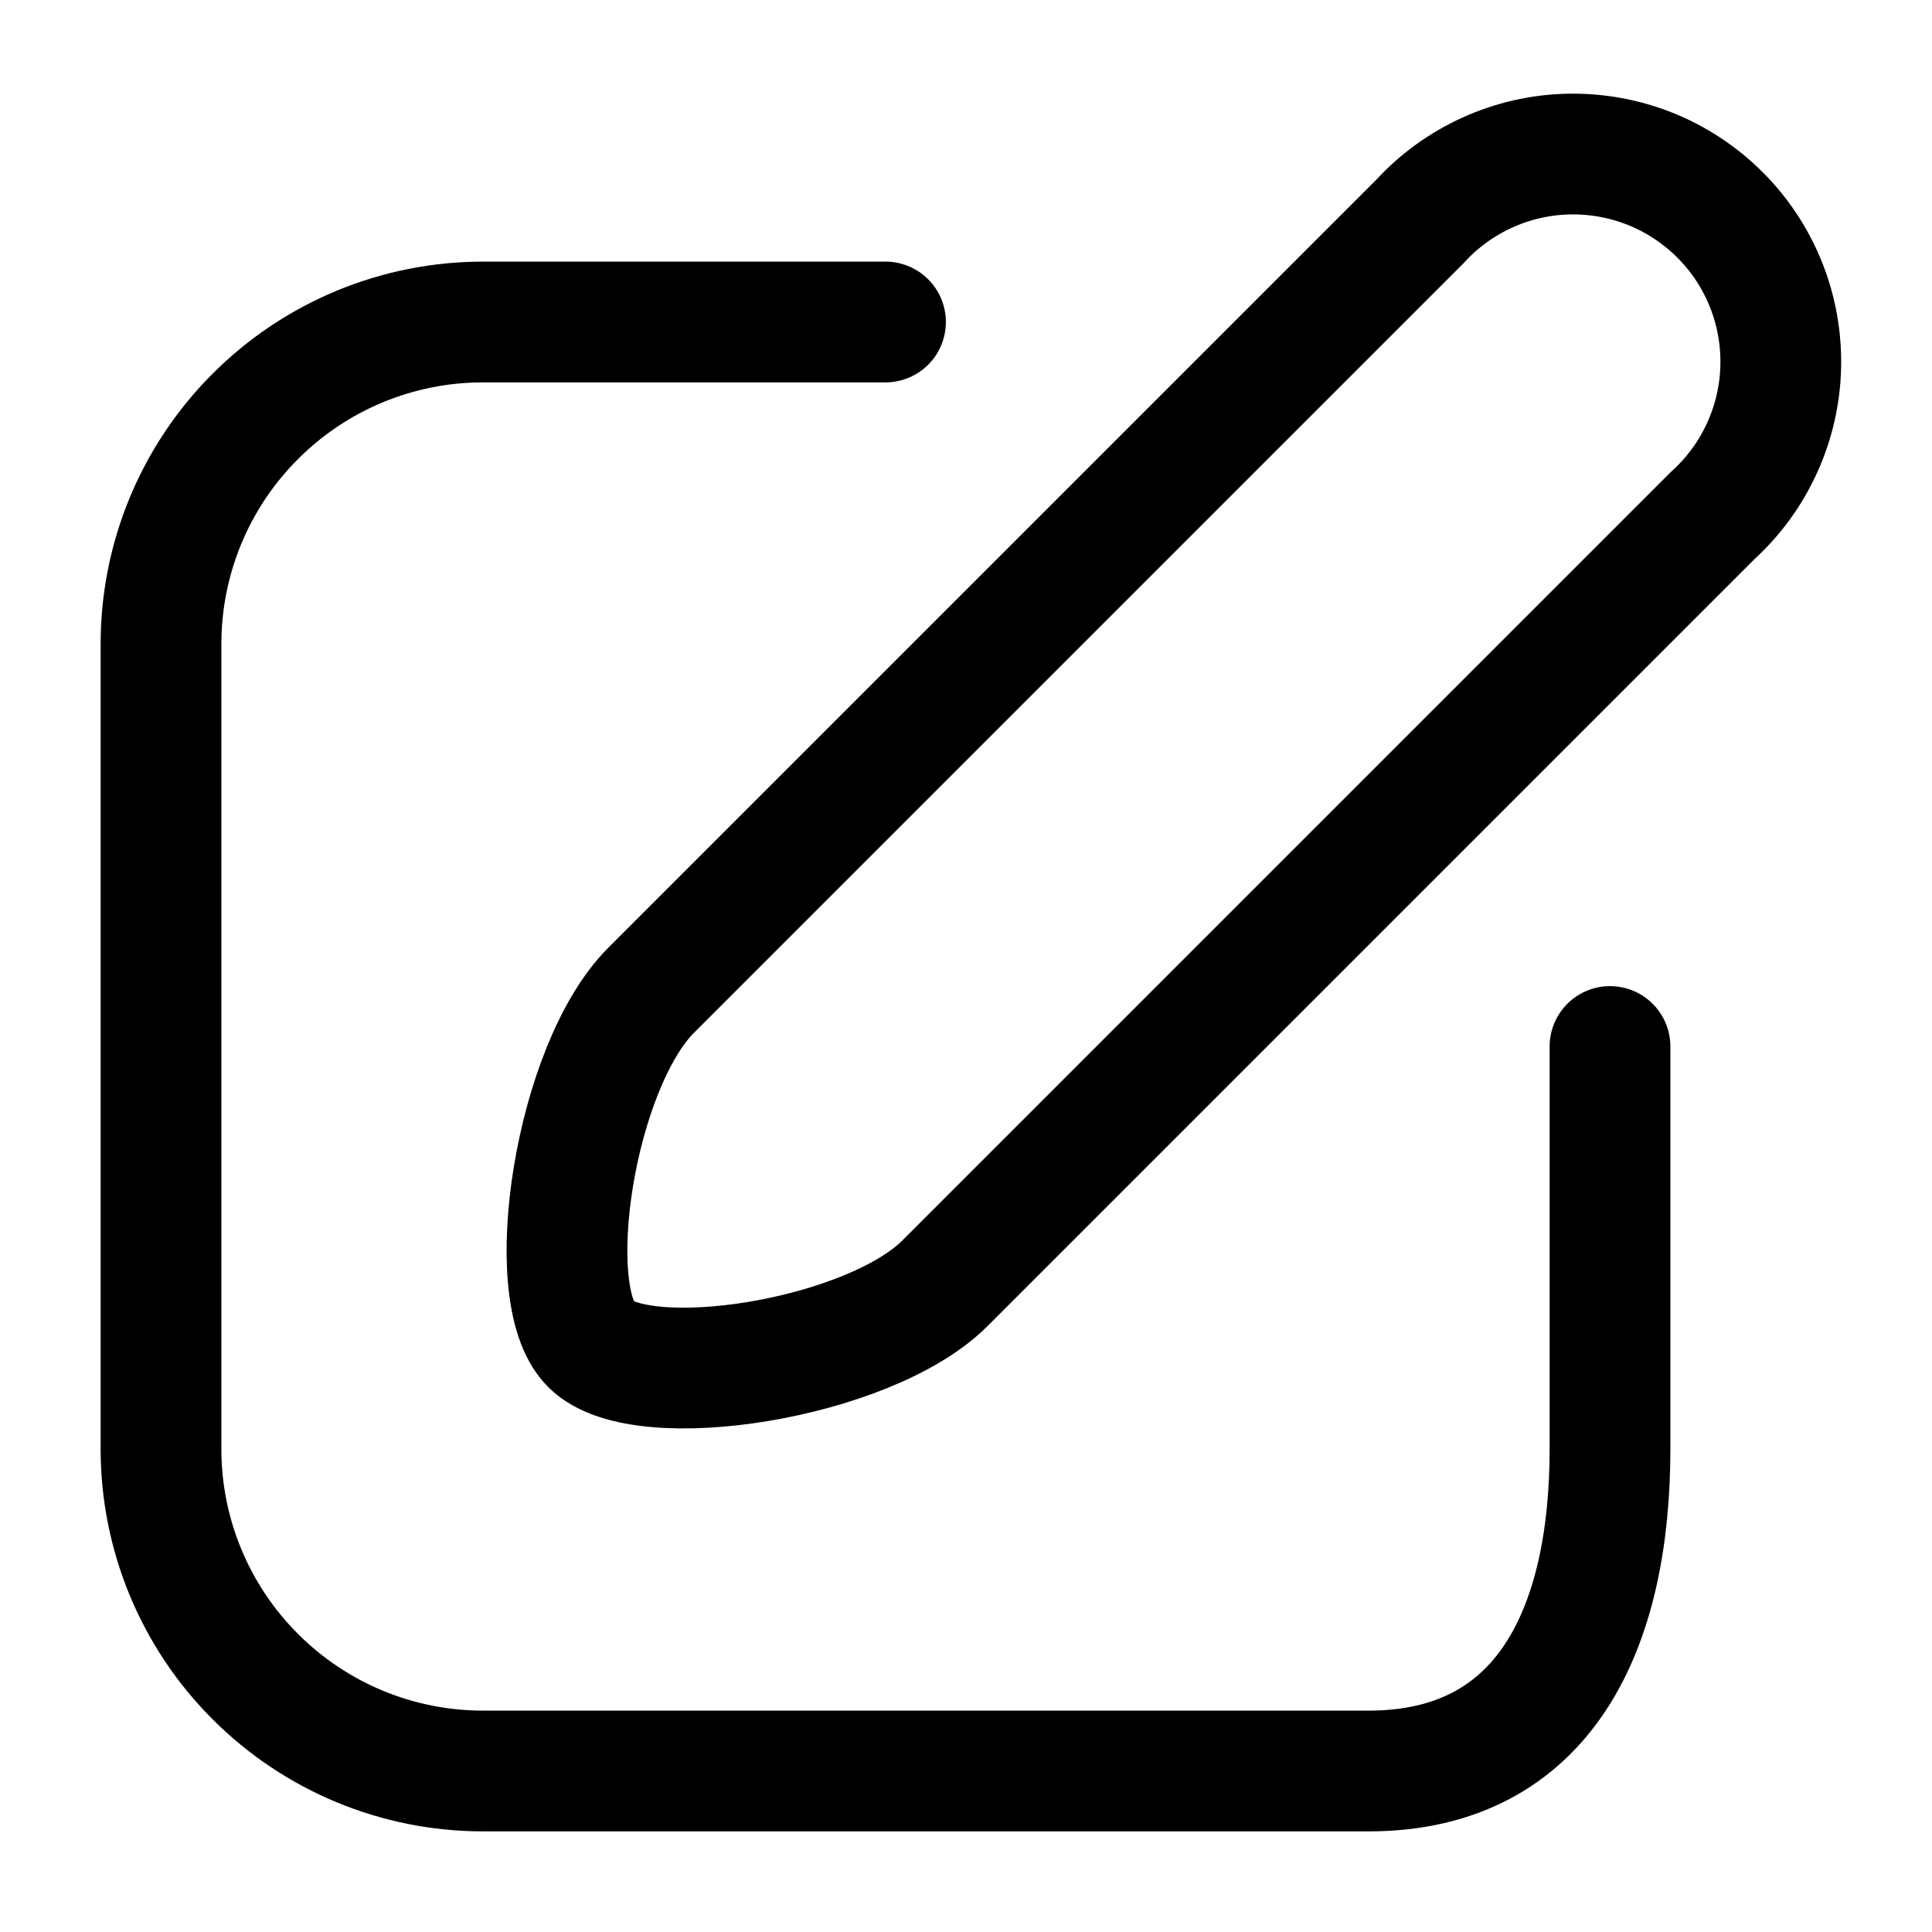
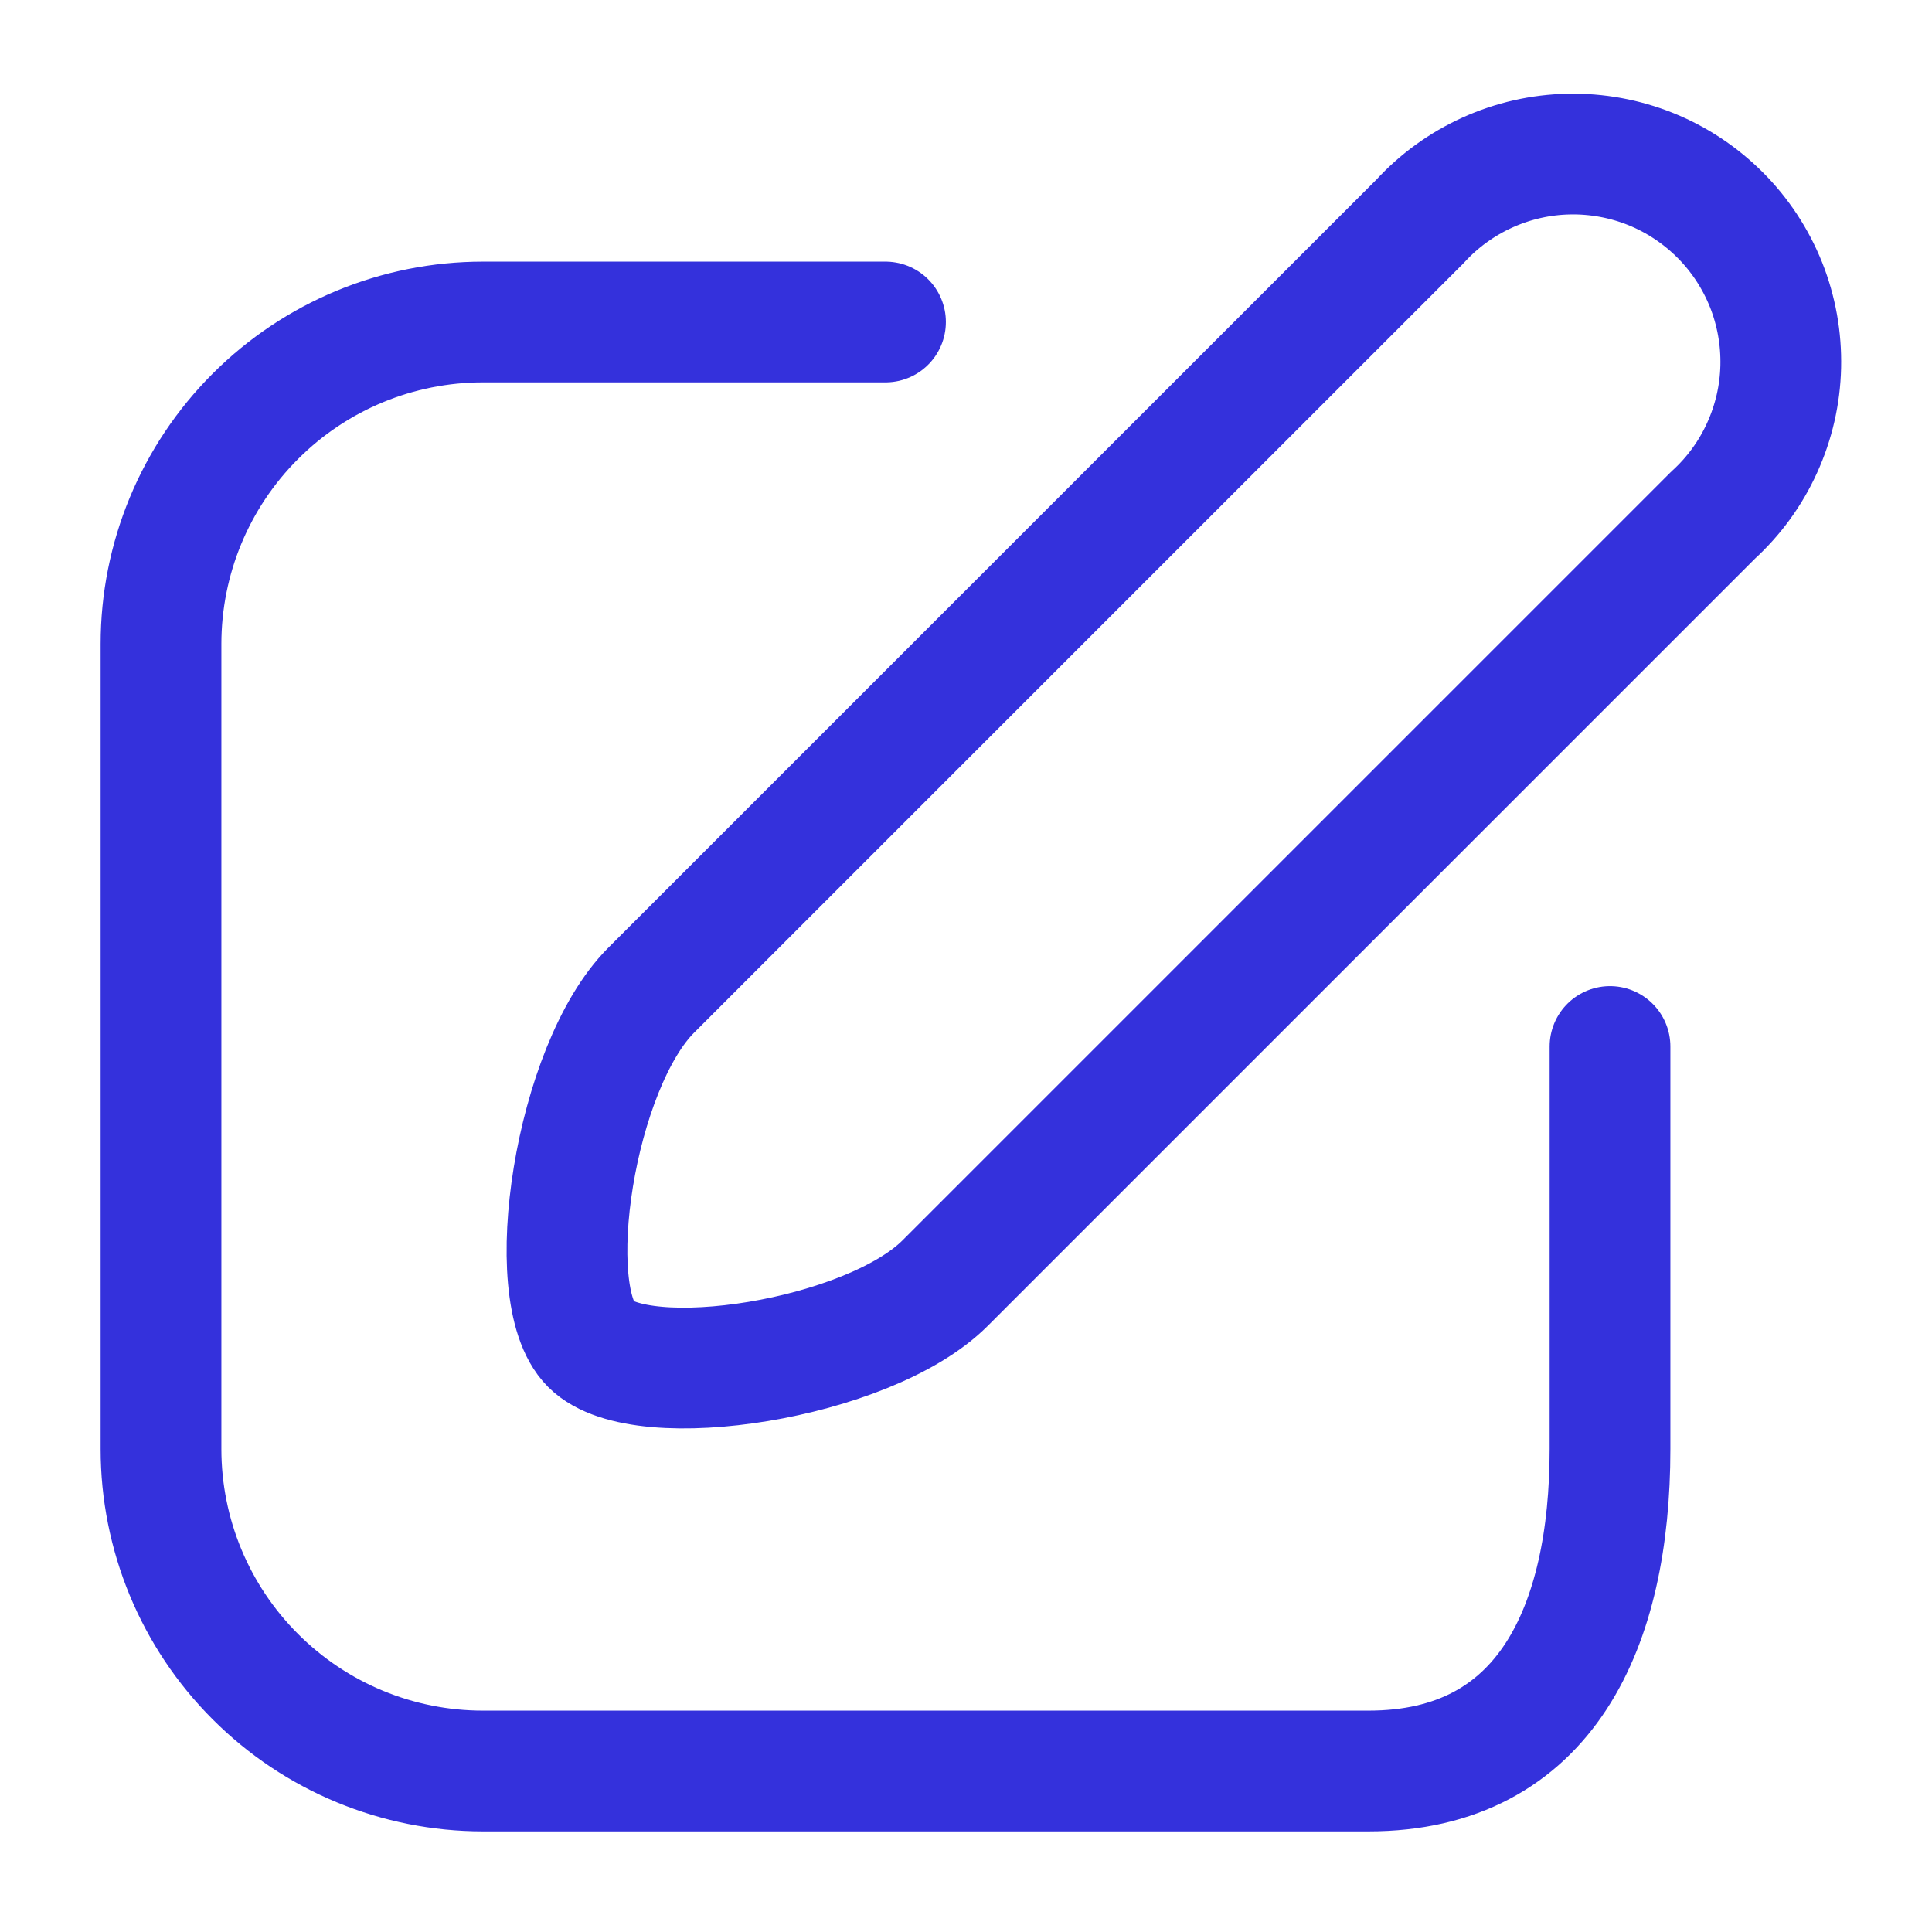
<svg xmlns="http://www.w3.org/2000/svg" width="800px" height="800px" viewBox="0 0 24 24" fill="none">
-   <path d="M21.28 6.4L11.74 15.94C10.79 16.89 7.97 17.33 7.34 16.7C6.71 16.07 7.14 13.25 8.09 12.3L17.64 2.75C17.875 2.493 18.16 2.287 18.478 2.143C18.796 1.999 19.139 1.921 19.488 1.914C19.836 1.907 20.182 1.97 20.506 2.1C20.829 2.23 21.122 2.425 21.369 2.672C21.615 2.918 21.808 3.212 21.938 3.536C22.067 3.86 22.129 4.206 22.121 4.555C22.113 4.903 22.034 5.246 21.889 5.564C21.745 5.881 21.538 6.165 21.28 6.4V6.4Z" stroke="#000000" stroke-width="1.5" stroke-linecap="round" stroke-linejoin="round" />
-   <path d="M11 4H6C4.939 4 3.922 4.421 3.172 5.172C2.421 5.922 2 6.939 2 8V18C2 19.061 2.421 20.078 3.172 20.828C3.922 21.579 4.939 22 6 22H17C19.21 22 20 20.2 20 18V13" stroke="#000000" stroke-width="1.5" stroke-linecap="round" stroke-linejoin="round" />
+   <path d="M21.28 6.4L11.74 15.94C10.79 16.89 7.97 17.33 7.34 16.7C6.71 16.07 7.14 13.25 8.09 12.3L17.64 2.75C17.875 2.493 18.16 2.287 18.478 2.143C18.796 1.999 19.139 1.921 19.488 1.914C19.836 1.907 20.182 1.97 20.506 2.1C20.829 2.23 21.122 2.425 21.369 2.672C21.615 2.918 21.808 3.212 21.938 3.536C22.067 3.86 22.129 4.206 22.121 4.555C22.113 4.903 22.034 5.246 21.889 5.564C21.745 5.881 21.538 6.165 21.28 6.4V6.4Z" stroke="#3431DC" stroke-width="1.5" stroke-linecap="round" stroke-linejoin="round" />
+   <path d="M11 4H6C4.939 4 3.922 4.421 3.172 5.172C2.421 5.922 2 6.939 2 8V18C2 19.061 2.421 20.078 3.172 20.828C3.922 21.579 4.939 22 6 22H17C19.21 22 20 20.2 20 18V13" stroke="#3431DC" stroke-width="1.5" stroke-linecap="round" stroke-linejoin="round" />
</svg>
